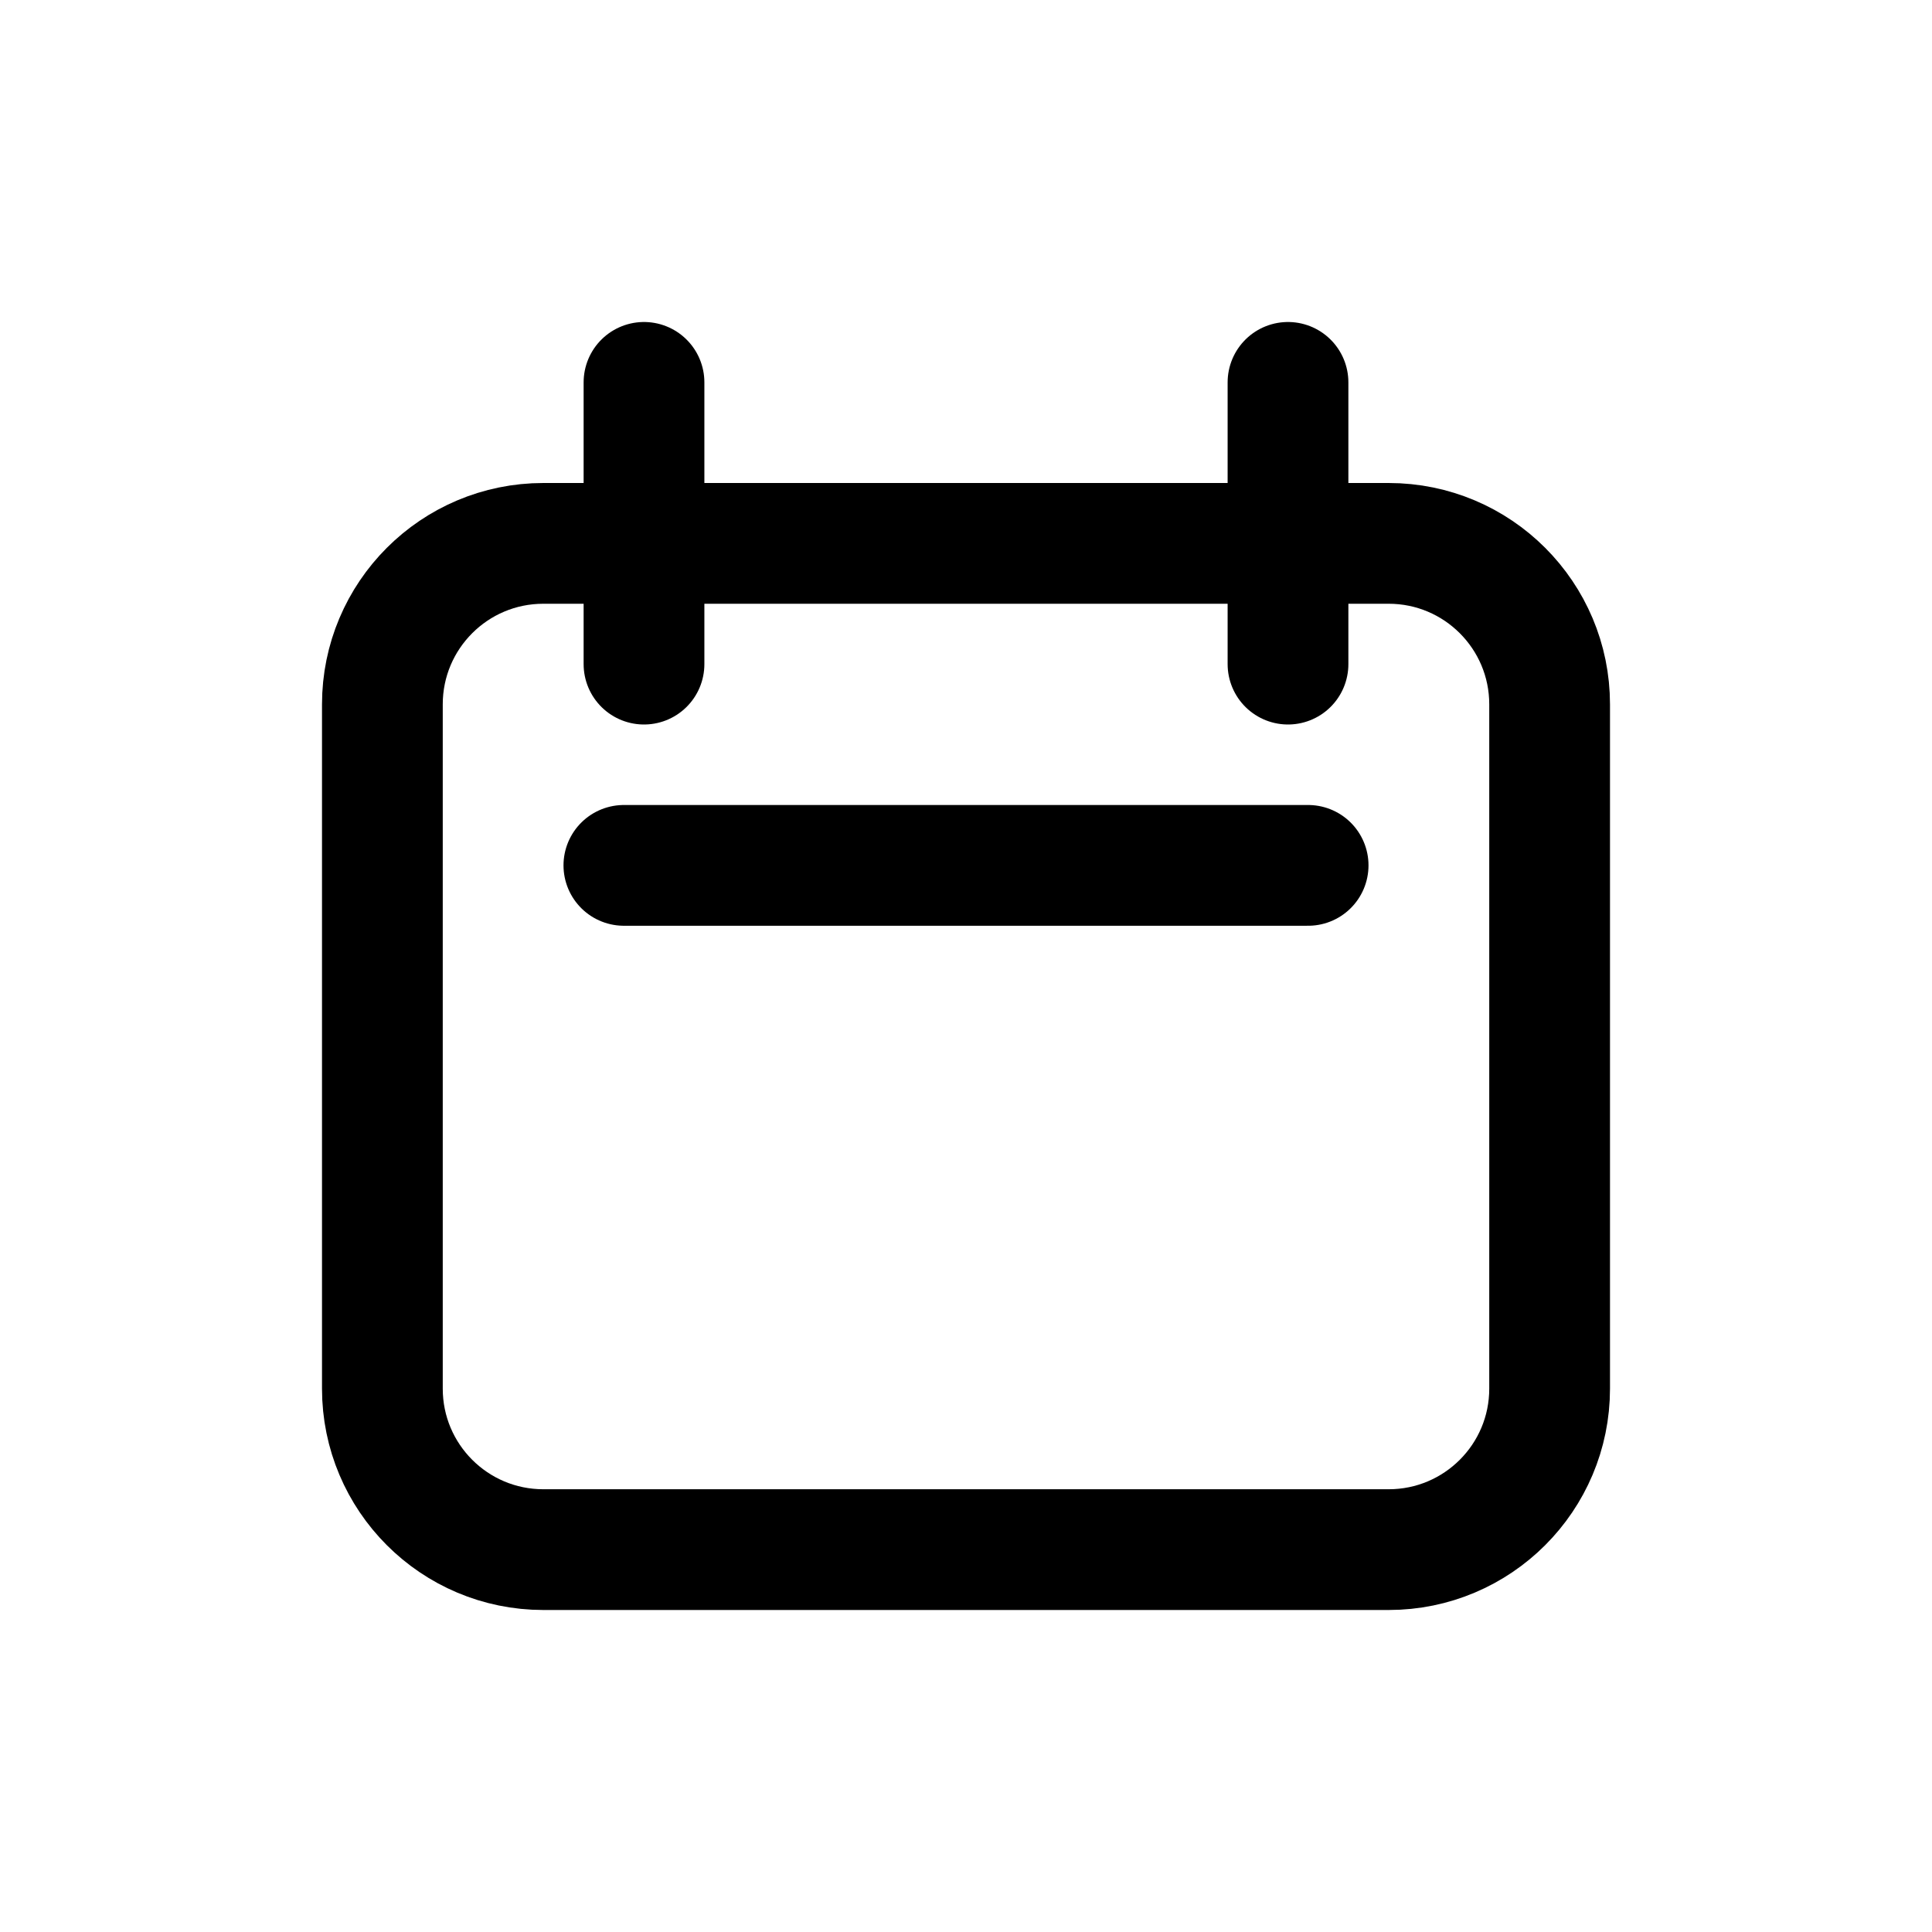
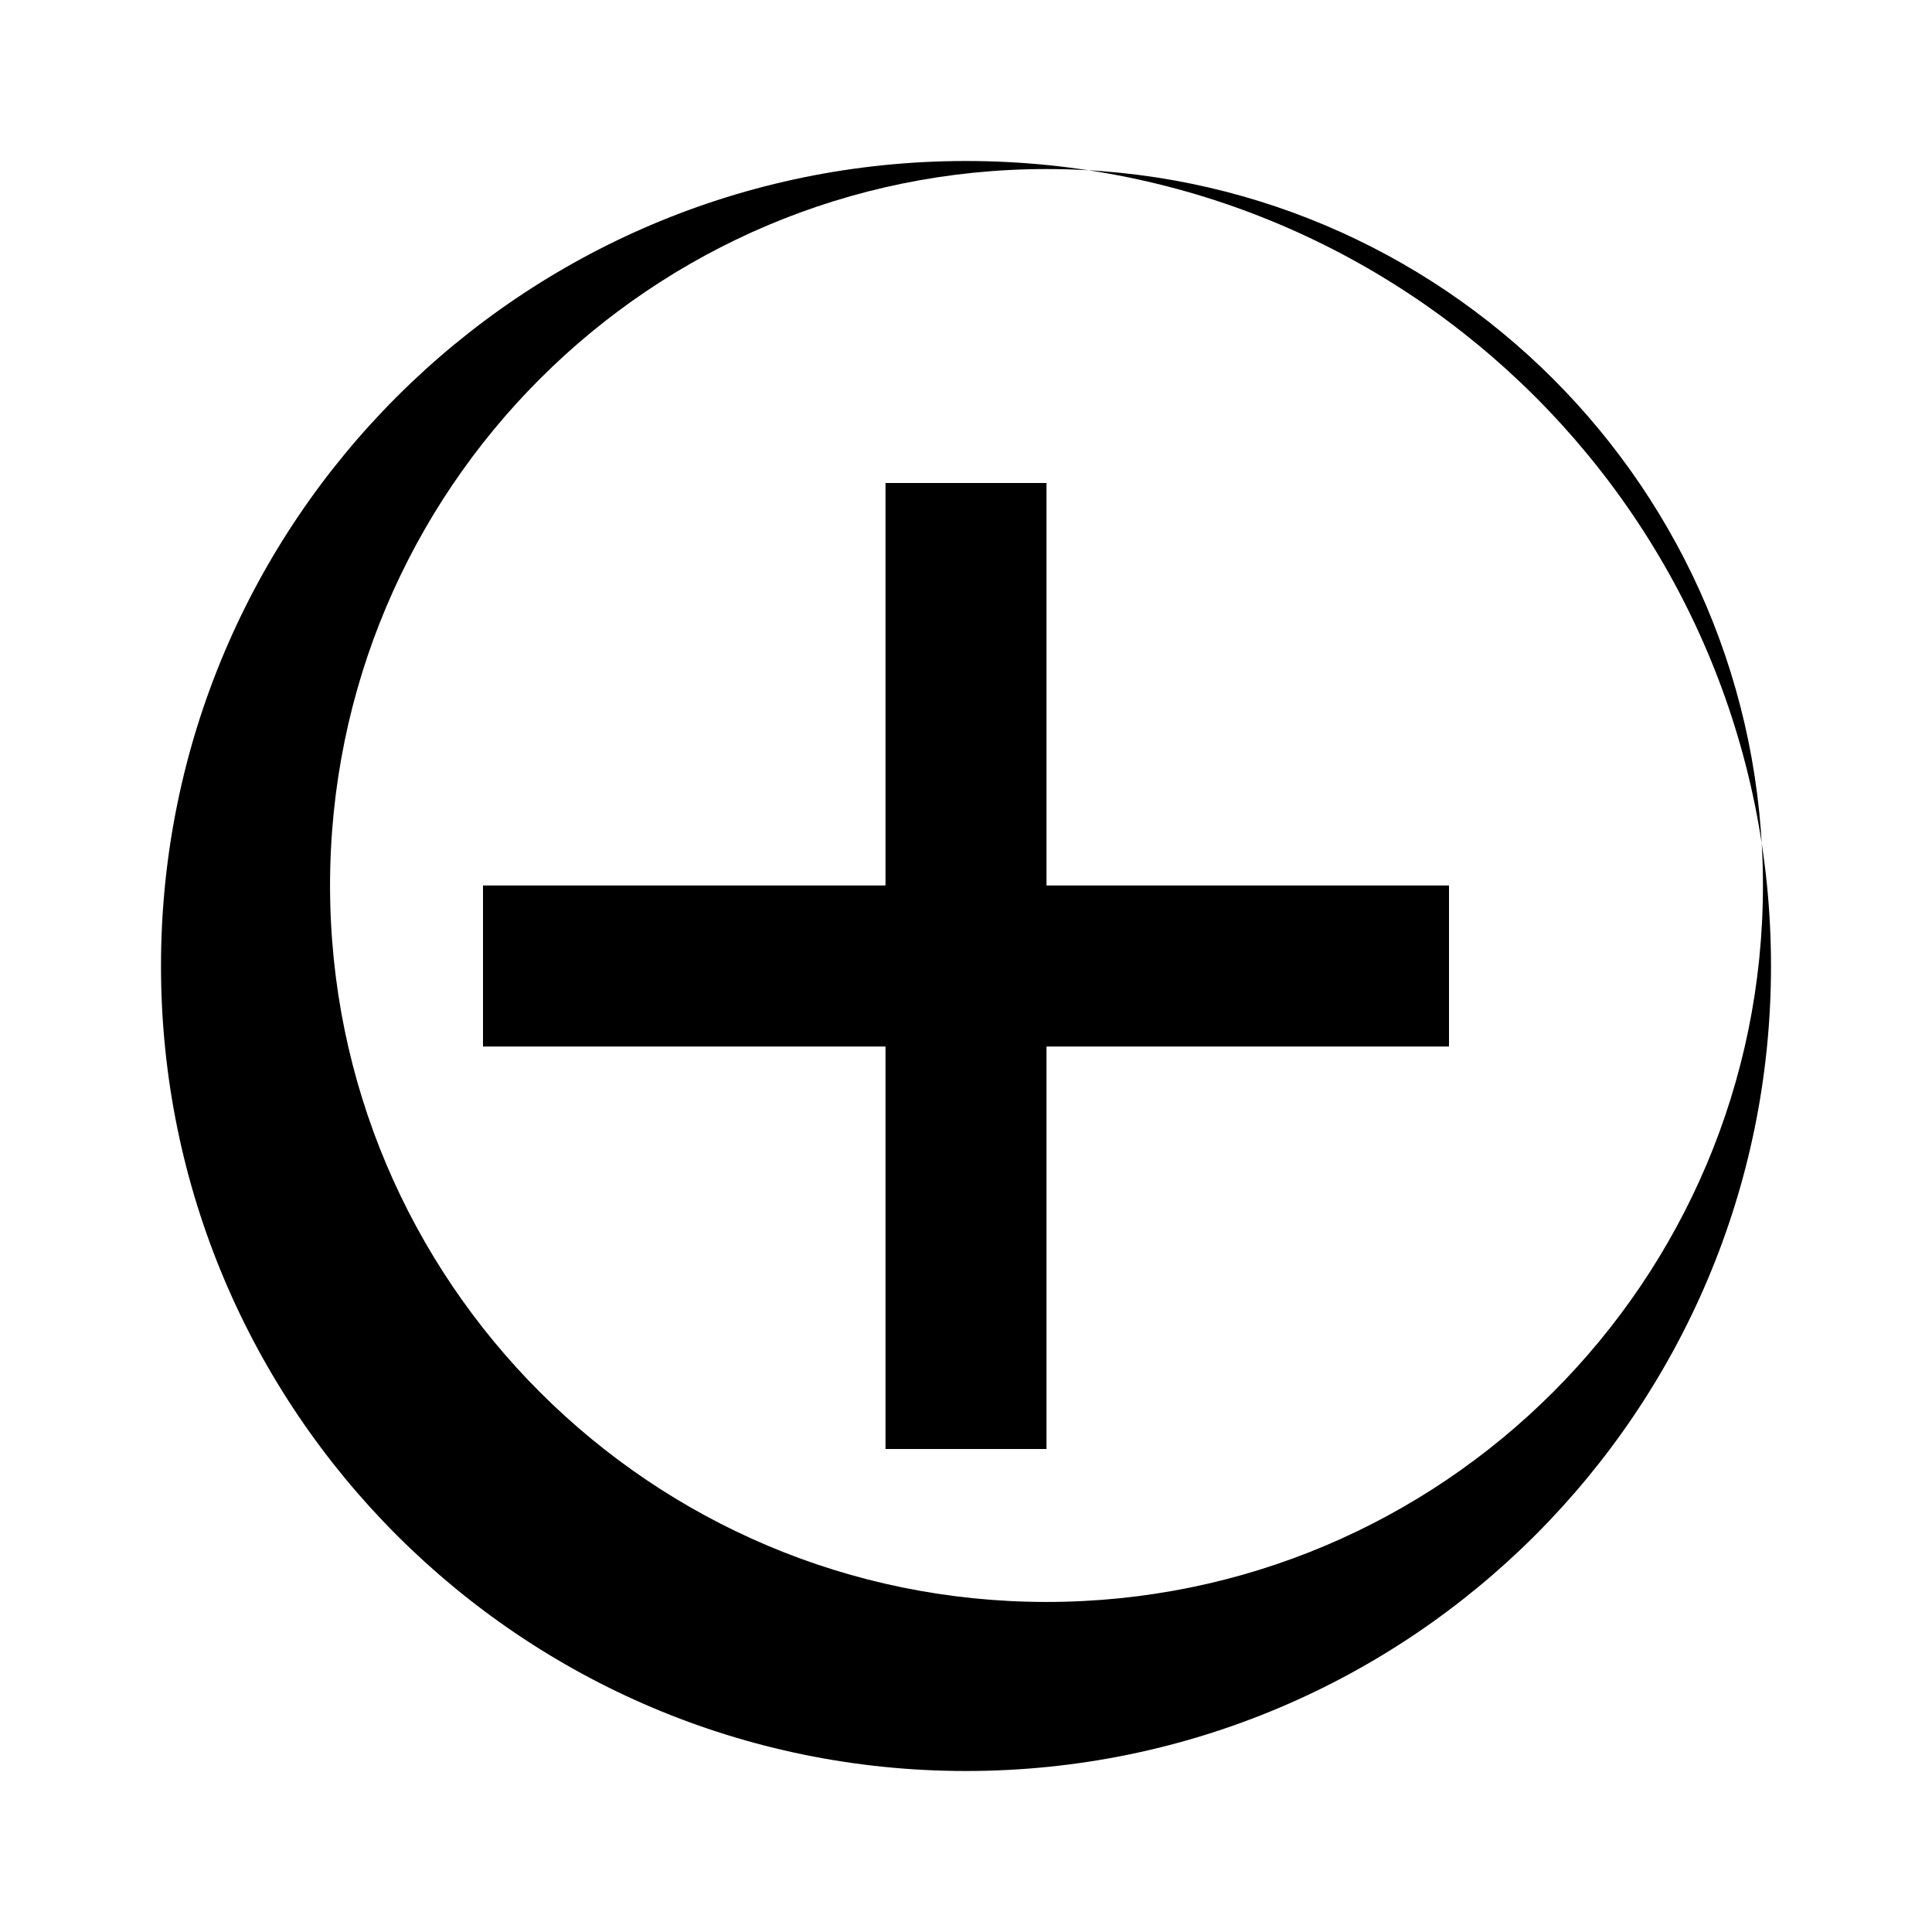
- <svg fill="none" viewBox="0 0 24 24">
-   <path stroke="currentColor" stroke-linecap="round" stroke-linejoin="round" stroke-width="1.5" d="M4.75 8.75C4.75 7.645 5.645 6.75 6.75 6.75H17.25C18.355 6.75 19.25 7.645 19.25 8.75V17.25C19.25 18.355 18.355 19.25 17.25 19.25H6.75C5.645 19.25 4.75 18.355 4.75 17.25V8.75Z" />
-   <path stroke="currentColor" stroke-linecap="round" stroke-linejoin="round" stroke-width="1.5" d="M8 4.75V8.25" />
-   <path stroke="currentColor" stroke-linecap="round" stroke-linejoin="round" stroke-width="1.5" d="M16 4.75V8.25" />
-   <path stroke="currentColor" stroke-linecap="round" stroke-linejoin="round" stroke-width="1.5" d="M7.75 10.75H16.25" />
+ <svg xmlns="http://www.w3.org/2000/svg" viewBox="0 0 24 24">
+   <path fill="none" d="M0 0h24v24H0z" />
+   <path d="M12 2a10 10 0 1 0 10 10A10 10 0 0 0 12 2zm1 17.9a8.9 8.9 0 1 1 0-17.8 8.9 8.9 0 0 1 0 17.8zM11 11V6h2v5h5v2h-5v5h-2v-5H6v-2h5z" />
</svg>
